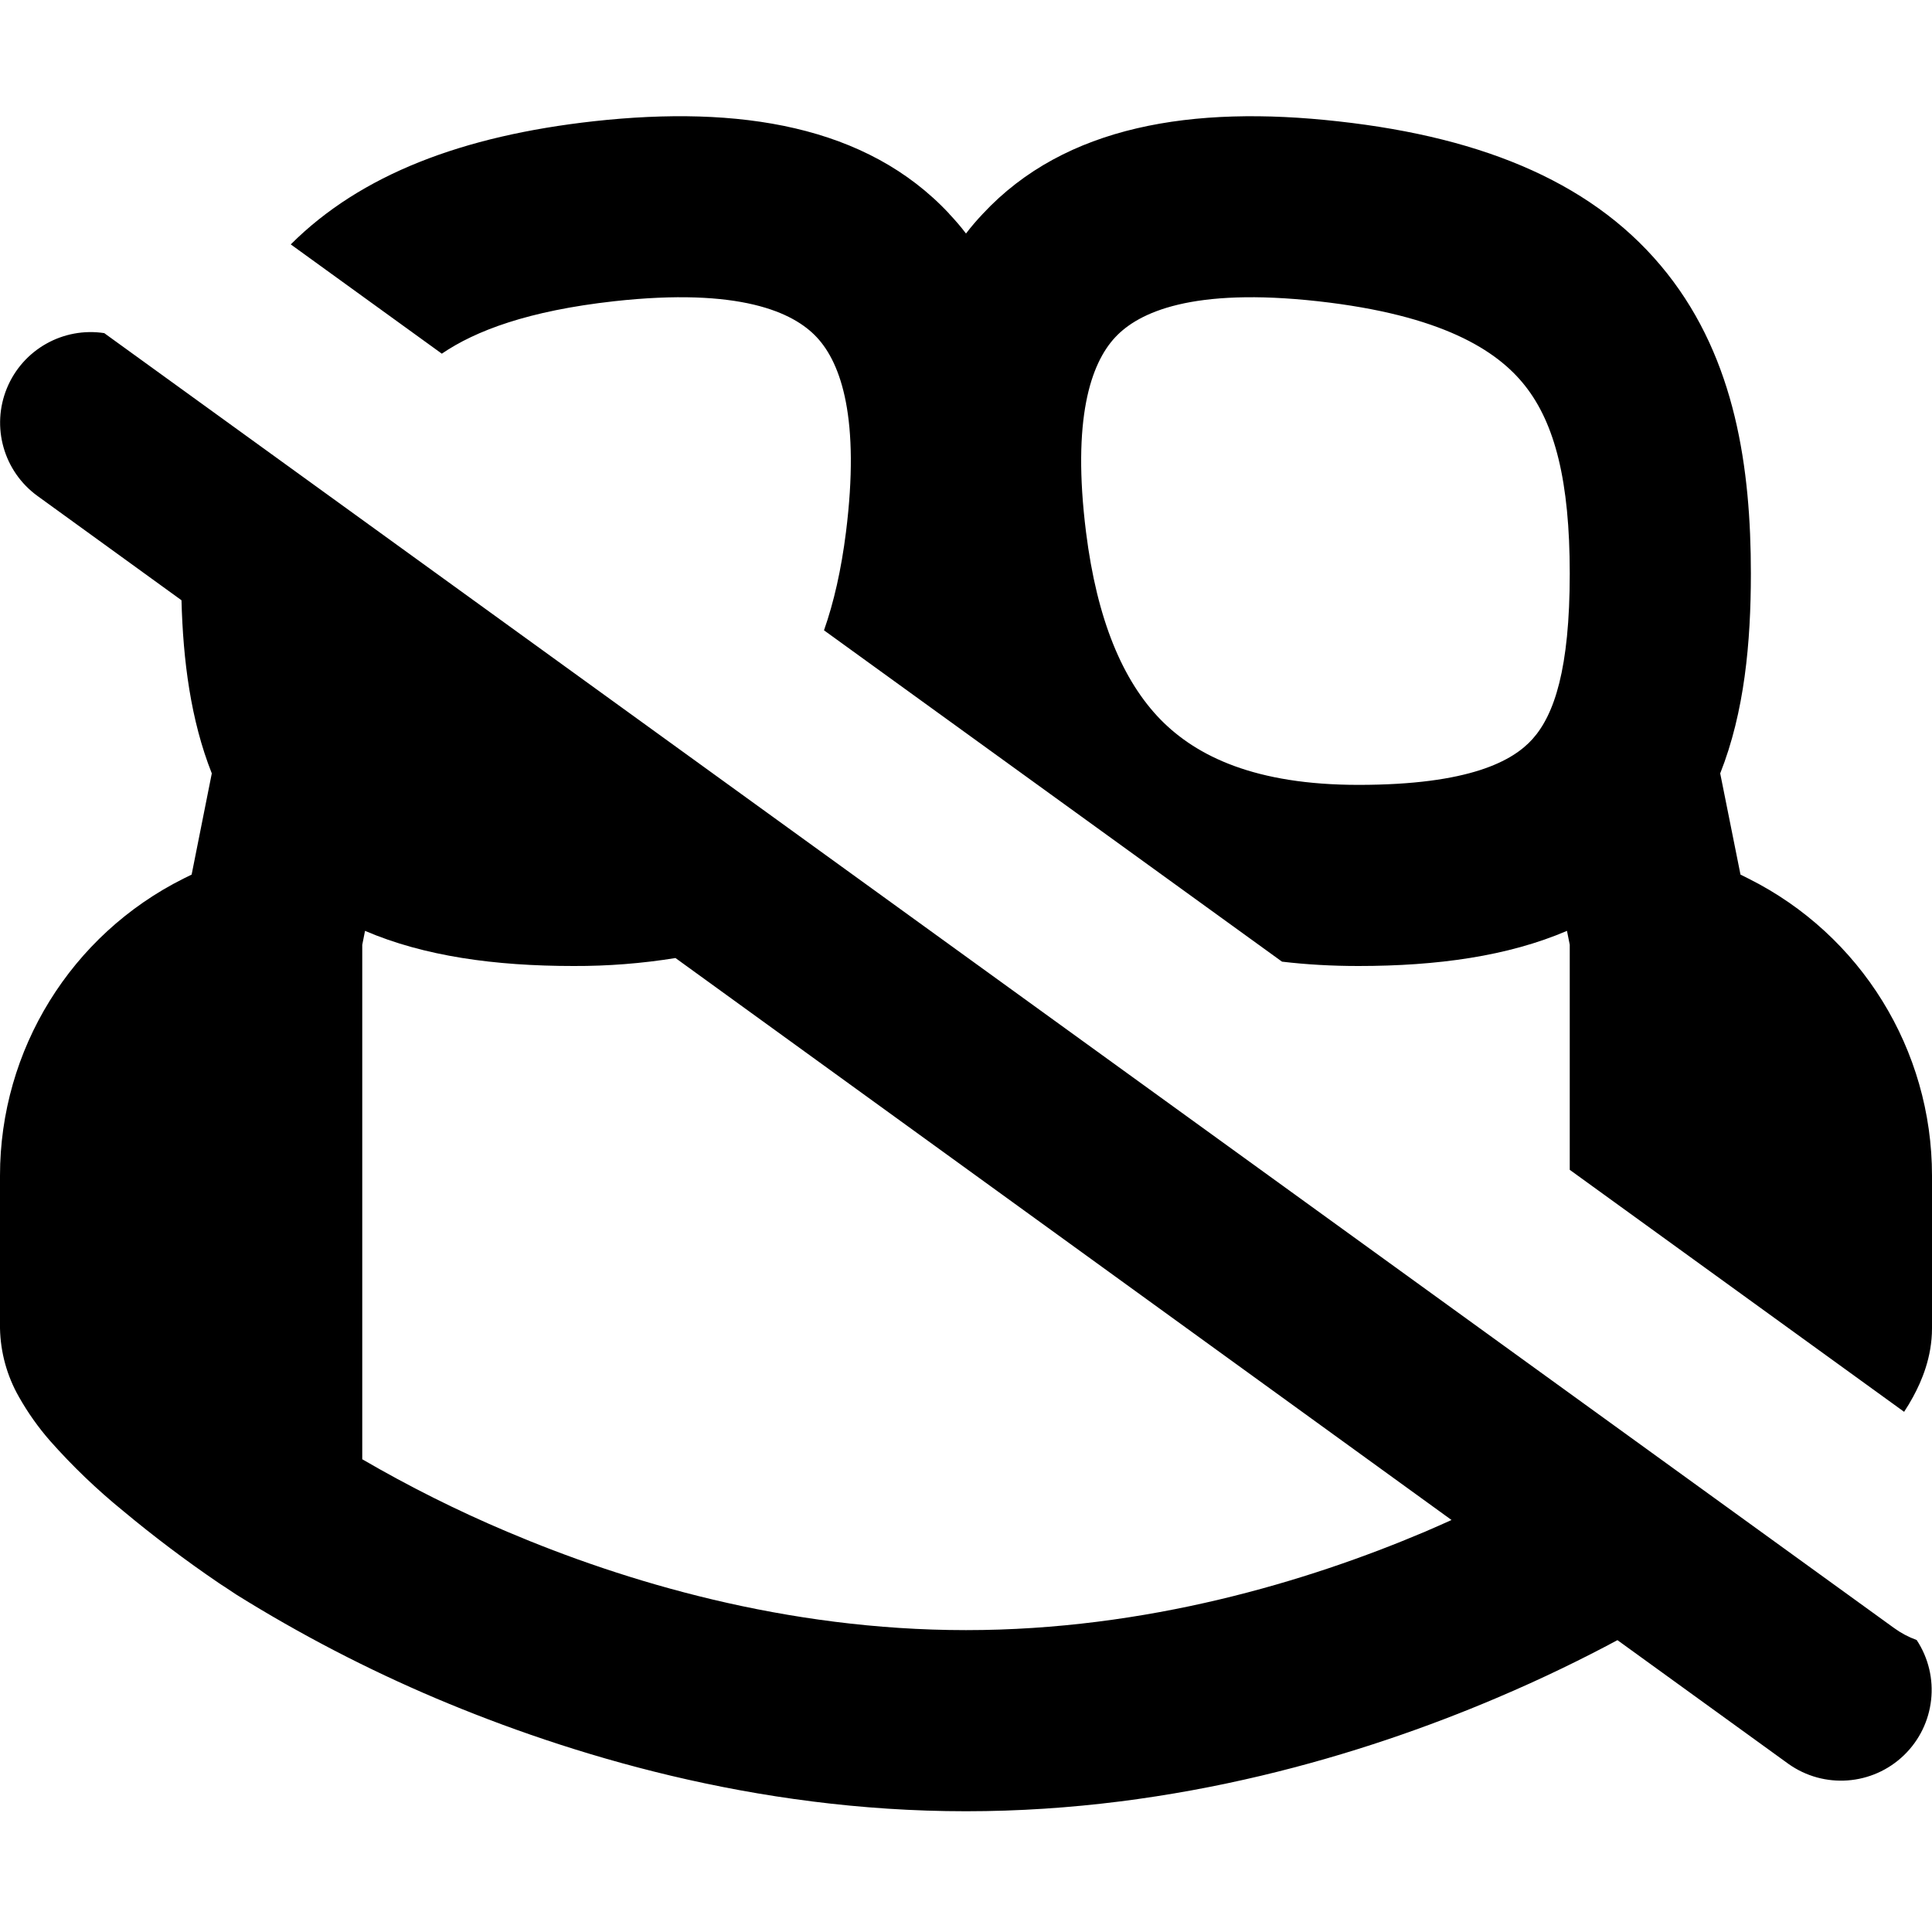
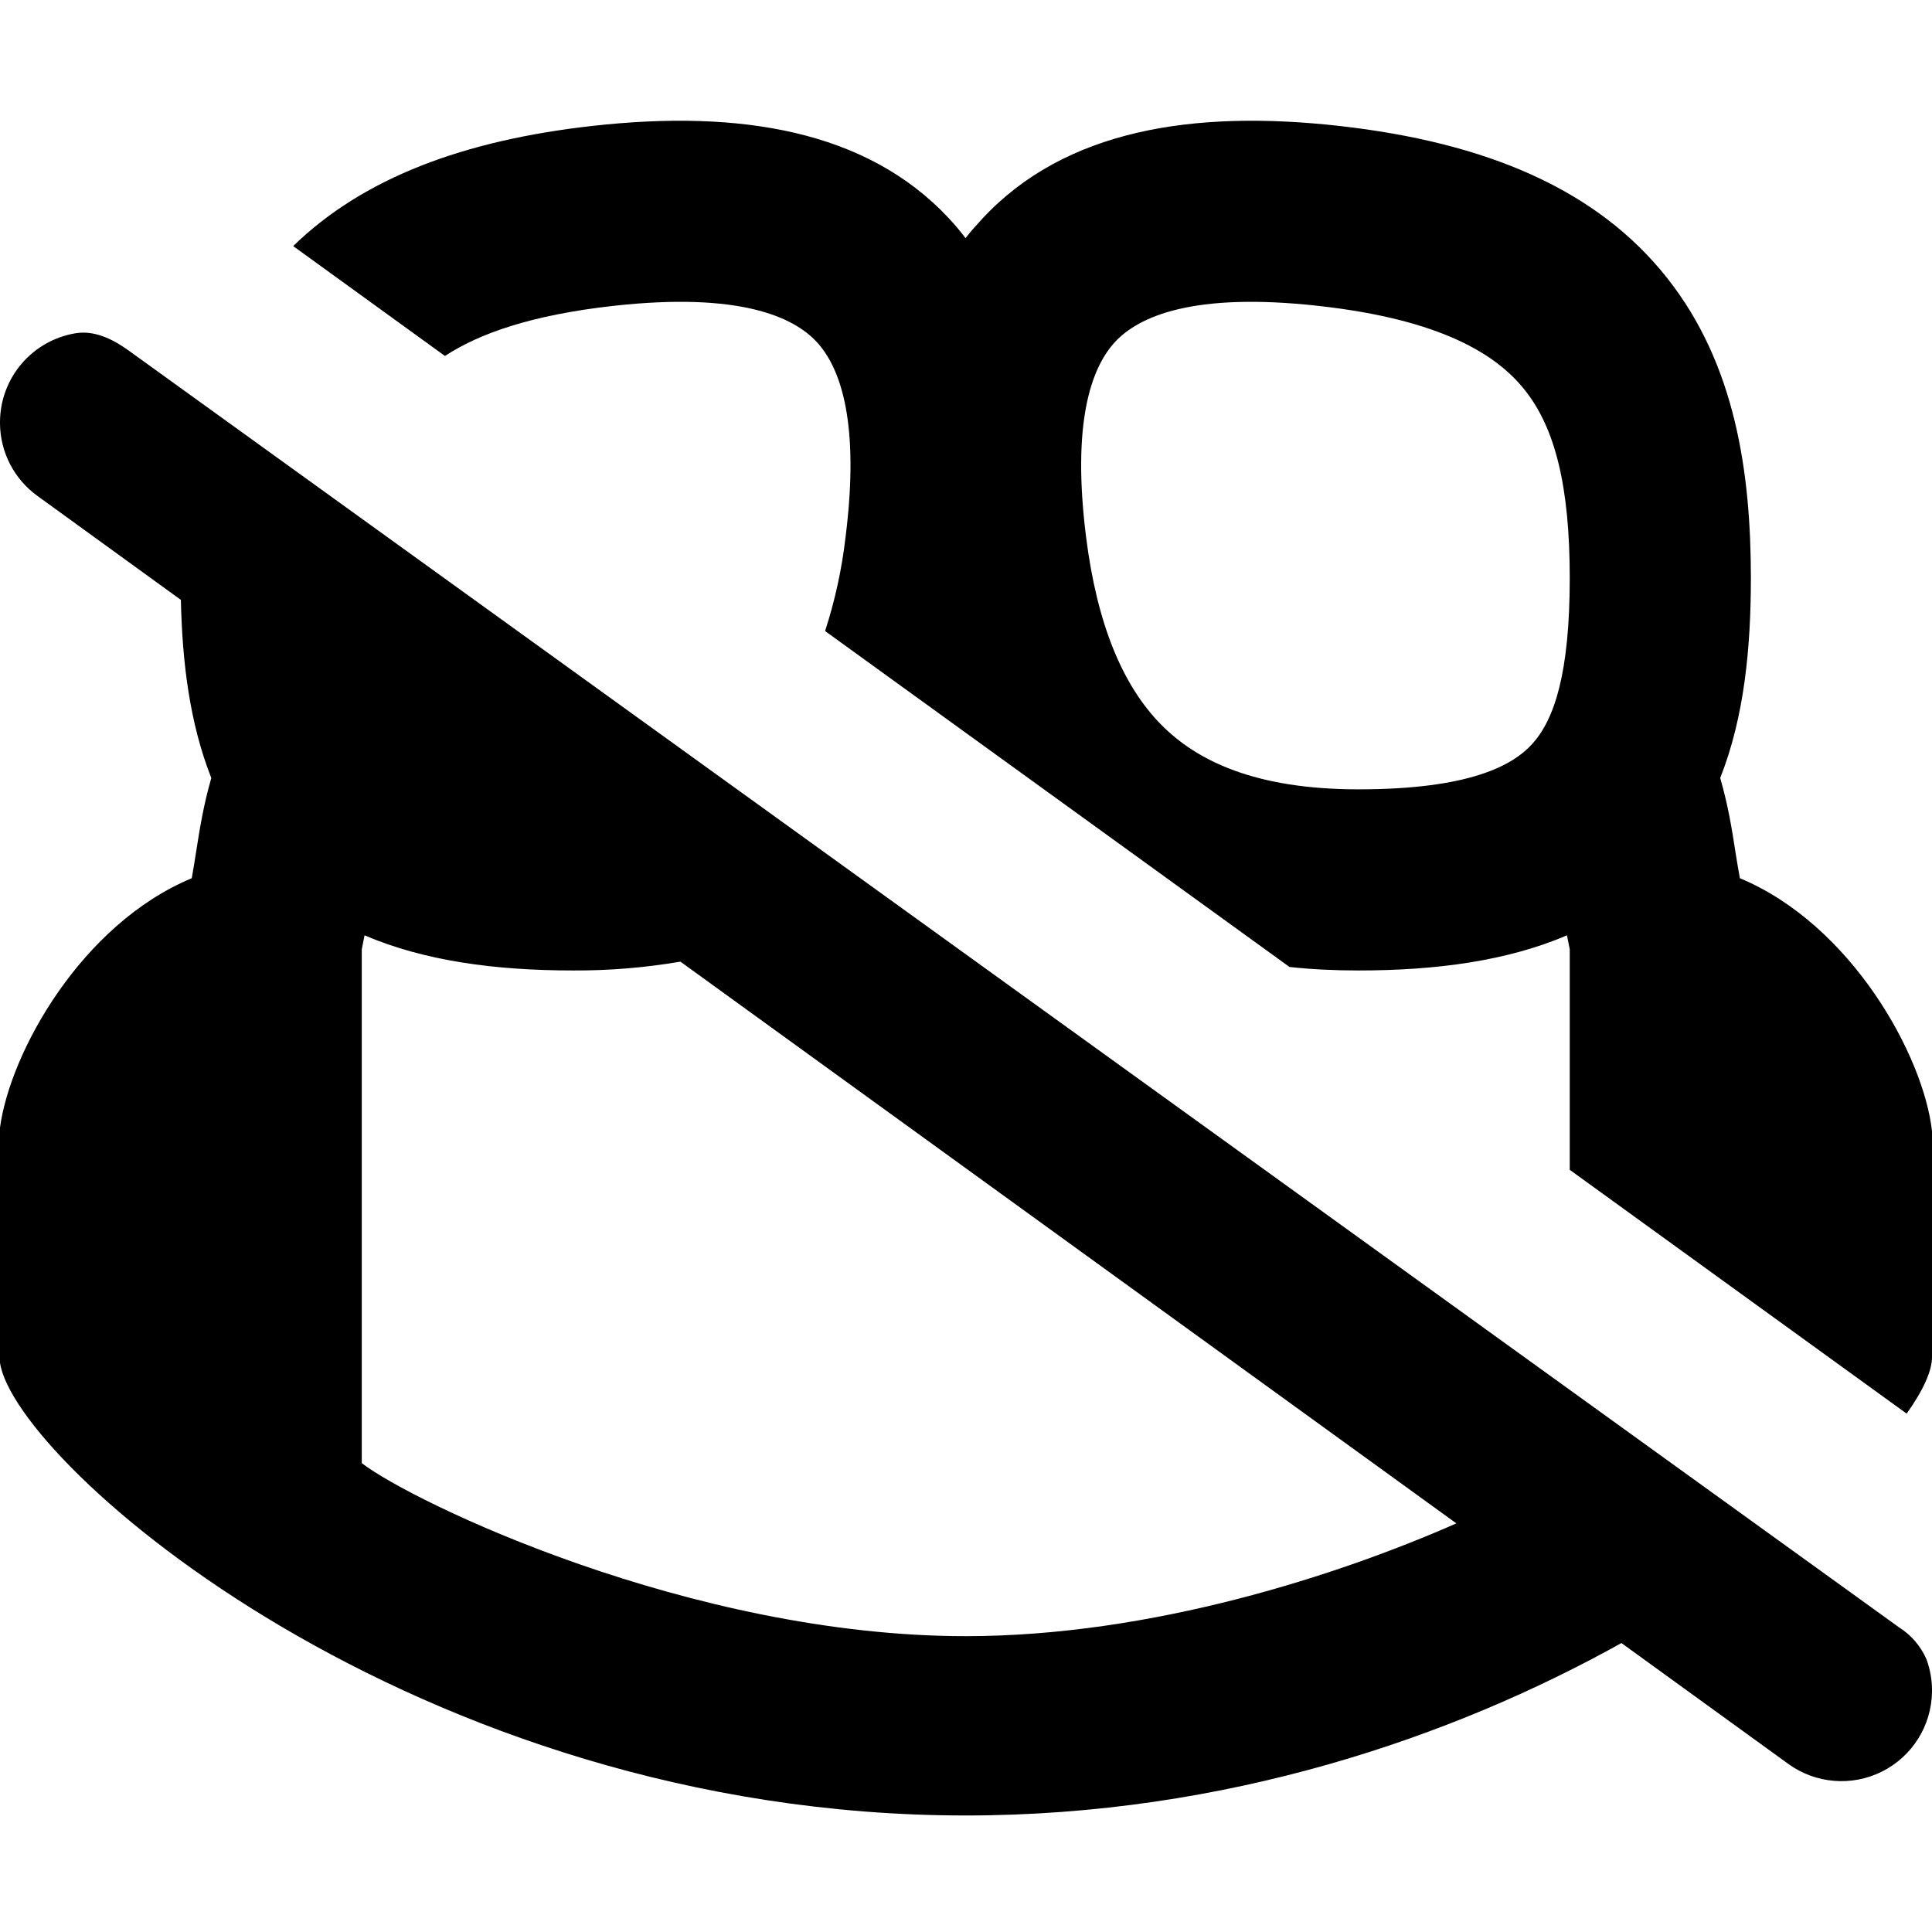
<svg xmlns="http://www.w3.org/2000/svg" viewBox="0 0 16 16" class="svg octicon-copilot-error" width="16" height="16" aria-hidden="true">
-   <path d="M.865 2.759v.001l14.82 10.722a.755.755 0 0 0 .188.1.751.751 0 0 1-1.063 1.025l-1.415-1.024c-.274.147-.613.315-1.008.482C11.296 14.528 9.756 15 8 15c-1.756 0-3.296-.473-4.387-.934a11.947 11.947 0 0 1-1.654-.859l-.098-.065-.028-.018-.006-.004-.015-.01a10.19 10.19 0 0 1-.792-.597 5.145 5.145 0 0 1-.605-.58 2.185 2.185 0 0 1-.259-.366A1.193 1.193 0 0 1 0 11V9.736a2.75 2.75 0 0 1 1.52-2.46l.067-.033.167-.838c-.175-.442-.238-.936-.251-1.434L.31 4.107a.75.75 0 0 1 .555-1.348ZM7.86 1.77c.05.053.097.107.14.164.043-.057.09-.111.14-.164.681-.731 1.737-.9 2.943-.765 1.23.136 2.145.527 2.724 1.26.566.716.693 1.614.693 2.485 0 .572-.053 1.147-.254 1.655l.168.838.066.033A2.75 2.75 0 0 1 16 9.736V11c0 .24-.086.438-.156.567a1.59 1.59 0 0 1-.075.125L13 9.688V7.824l-.023-.115c-.49.21-1.075.291-1.727.291-.22 0-.43-.012-.633-.036L6.824 5.22c.082-.233.143-.503.182-.813.117-.936-.038-1.396-.242-1.614-.193-.207-.637-.414-1.681-.298-.707.079-1.144.243-1.424.434l-1.251-.905c.58-.579 1.422-.899 2.51-1.02 1.205-.133 2.26.035 2.943.766ZM4.75 8c-.652 0-1.237-.081-1.727-.291L3 7.825v4.26c.387.225.788.426 1.2.6.97.412 2.306.815 3.8.815 1.494 0 2.829-.403 3.801-.815.076-.033.15-.065.22-.097L5.594 7.934A5.158 5.158 0 0 1 4.75 8Zm4.486-5.207c-.204.218-.359.678-.242 1.614.091.726.303 1.23.618 1.553.299.304.784.54 1.638.54.922 0 1.28-.199 1.442-.38.179-.2.308-.578.308-1.37 0-.765-.123-1.242-.37-1.555-.233-.296-.693-.586-1.713-.7-1.044-.116-1.488.091-1.681.298Z" />
+   <path d="M16 11.24c0 .112-.072.274-.21.467L13 9.688V7.862l-.023-.116c-.49.21-1.075.291-1.727.291-.198 0-.388-.009-.571-.029L6.833 5.226a4.01 4.01 0 0 0 .17-.782c.117-.935-.037-1.395-.241-1.614-.193-.206-.637-.413-1.682-.297-.683.076-1.115.231-1.395.415l-1.257-.91c.579-.564 1.413-.877 2.485-.996 1.206-.134 2.262.034 2.944.765.05.053.096.108.139.165.044-.057.094-.112.143-.165.682-.731 1.738-.899 2.944-.765 1.23.137 2.145.528 2.724 1.261.566.715.693 1.614.693 2.484 0 .572-.053 1.148-.254 1.656.066.228.098.429.126.612.012.076.024.148.037.218.924.385 1.522 1.471 1.591 2.095Zm-5.083-8.707c-1.044-.116-1.488.091-1.681.297-.204.219-.359.679-.242 1.614.091.726.303 1.231.618 1.553.299.305.784.54 1.638.54.922 0 1.28-.198 1.442-.379.179-.2.308-.578.308-1.371 0-.765-.123-1.242-.37-1.554-.233-.296-.693-.587-1.713-.7Zm2.511 11.074c-1.393.776-3.272 1.428-5.43 1.428-4.562 0-7.873-2.914-7.998-3.749V9.338c.085-.628.677-1.686 1.588-2.065.013-.07.024-.143.036-.218.029-.183.06-.384.126-.612-.18-.455-.241-.963-.252-1.475L.31 4.107A.747.747 0 0 1 0 3.509V3.49a.748.748 0 0 1 .625-.73c.156-.026.306.047.435.139l14.667 10.578a.592.592 0 0 1 .227.264.752.752 0 0 1 .046.249v.022a.75.75 0 0 1-1.19.596Zm-1.367-.991L5.635 7.964a5.128 5.128 0 0 1-.889.073c-.652 0-1.236-.081-1.727-.291l-.023.116v4.255c.419.323 2.722 1.433 5.002 1.433 1.539 0 3.089-.505 4.063-.934Z" />
</svg>
